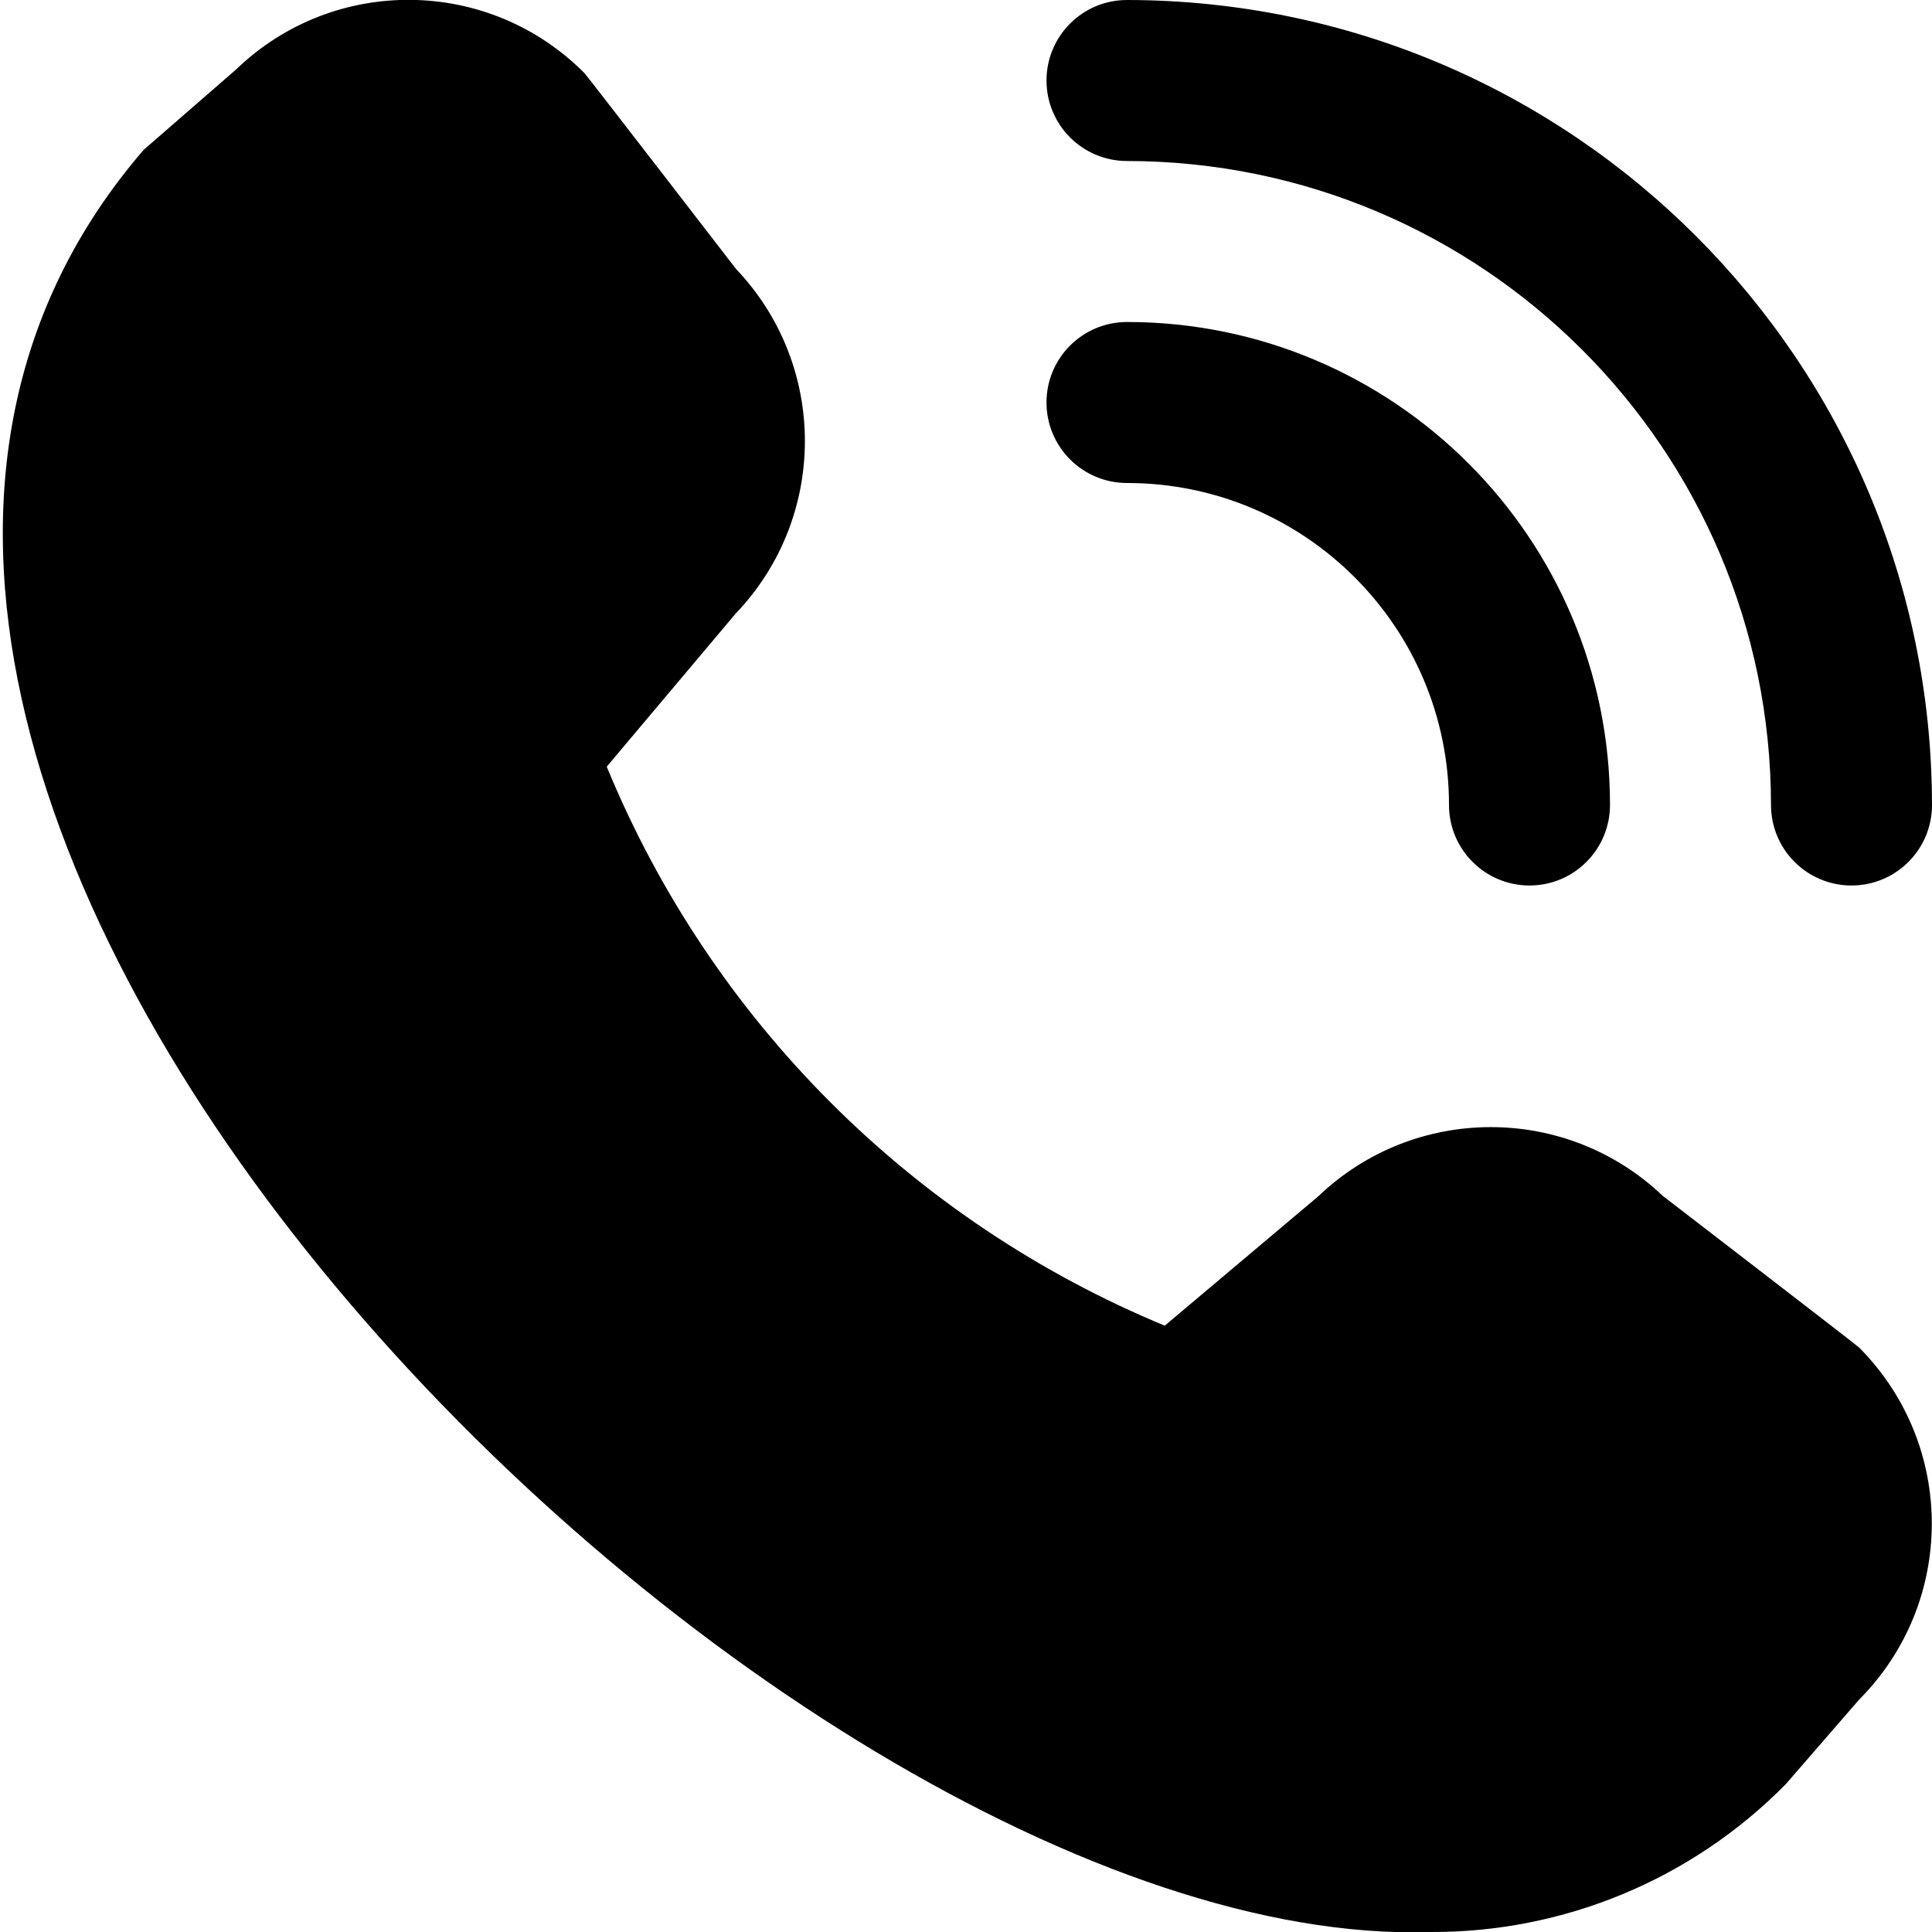
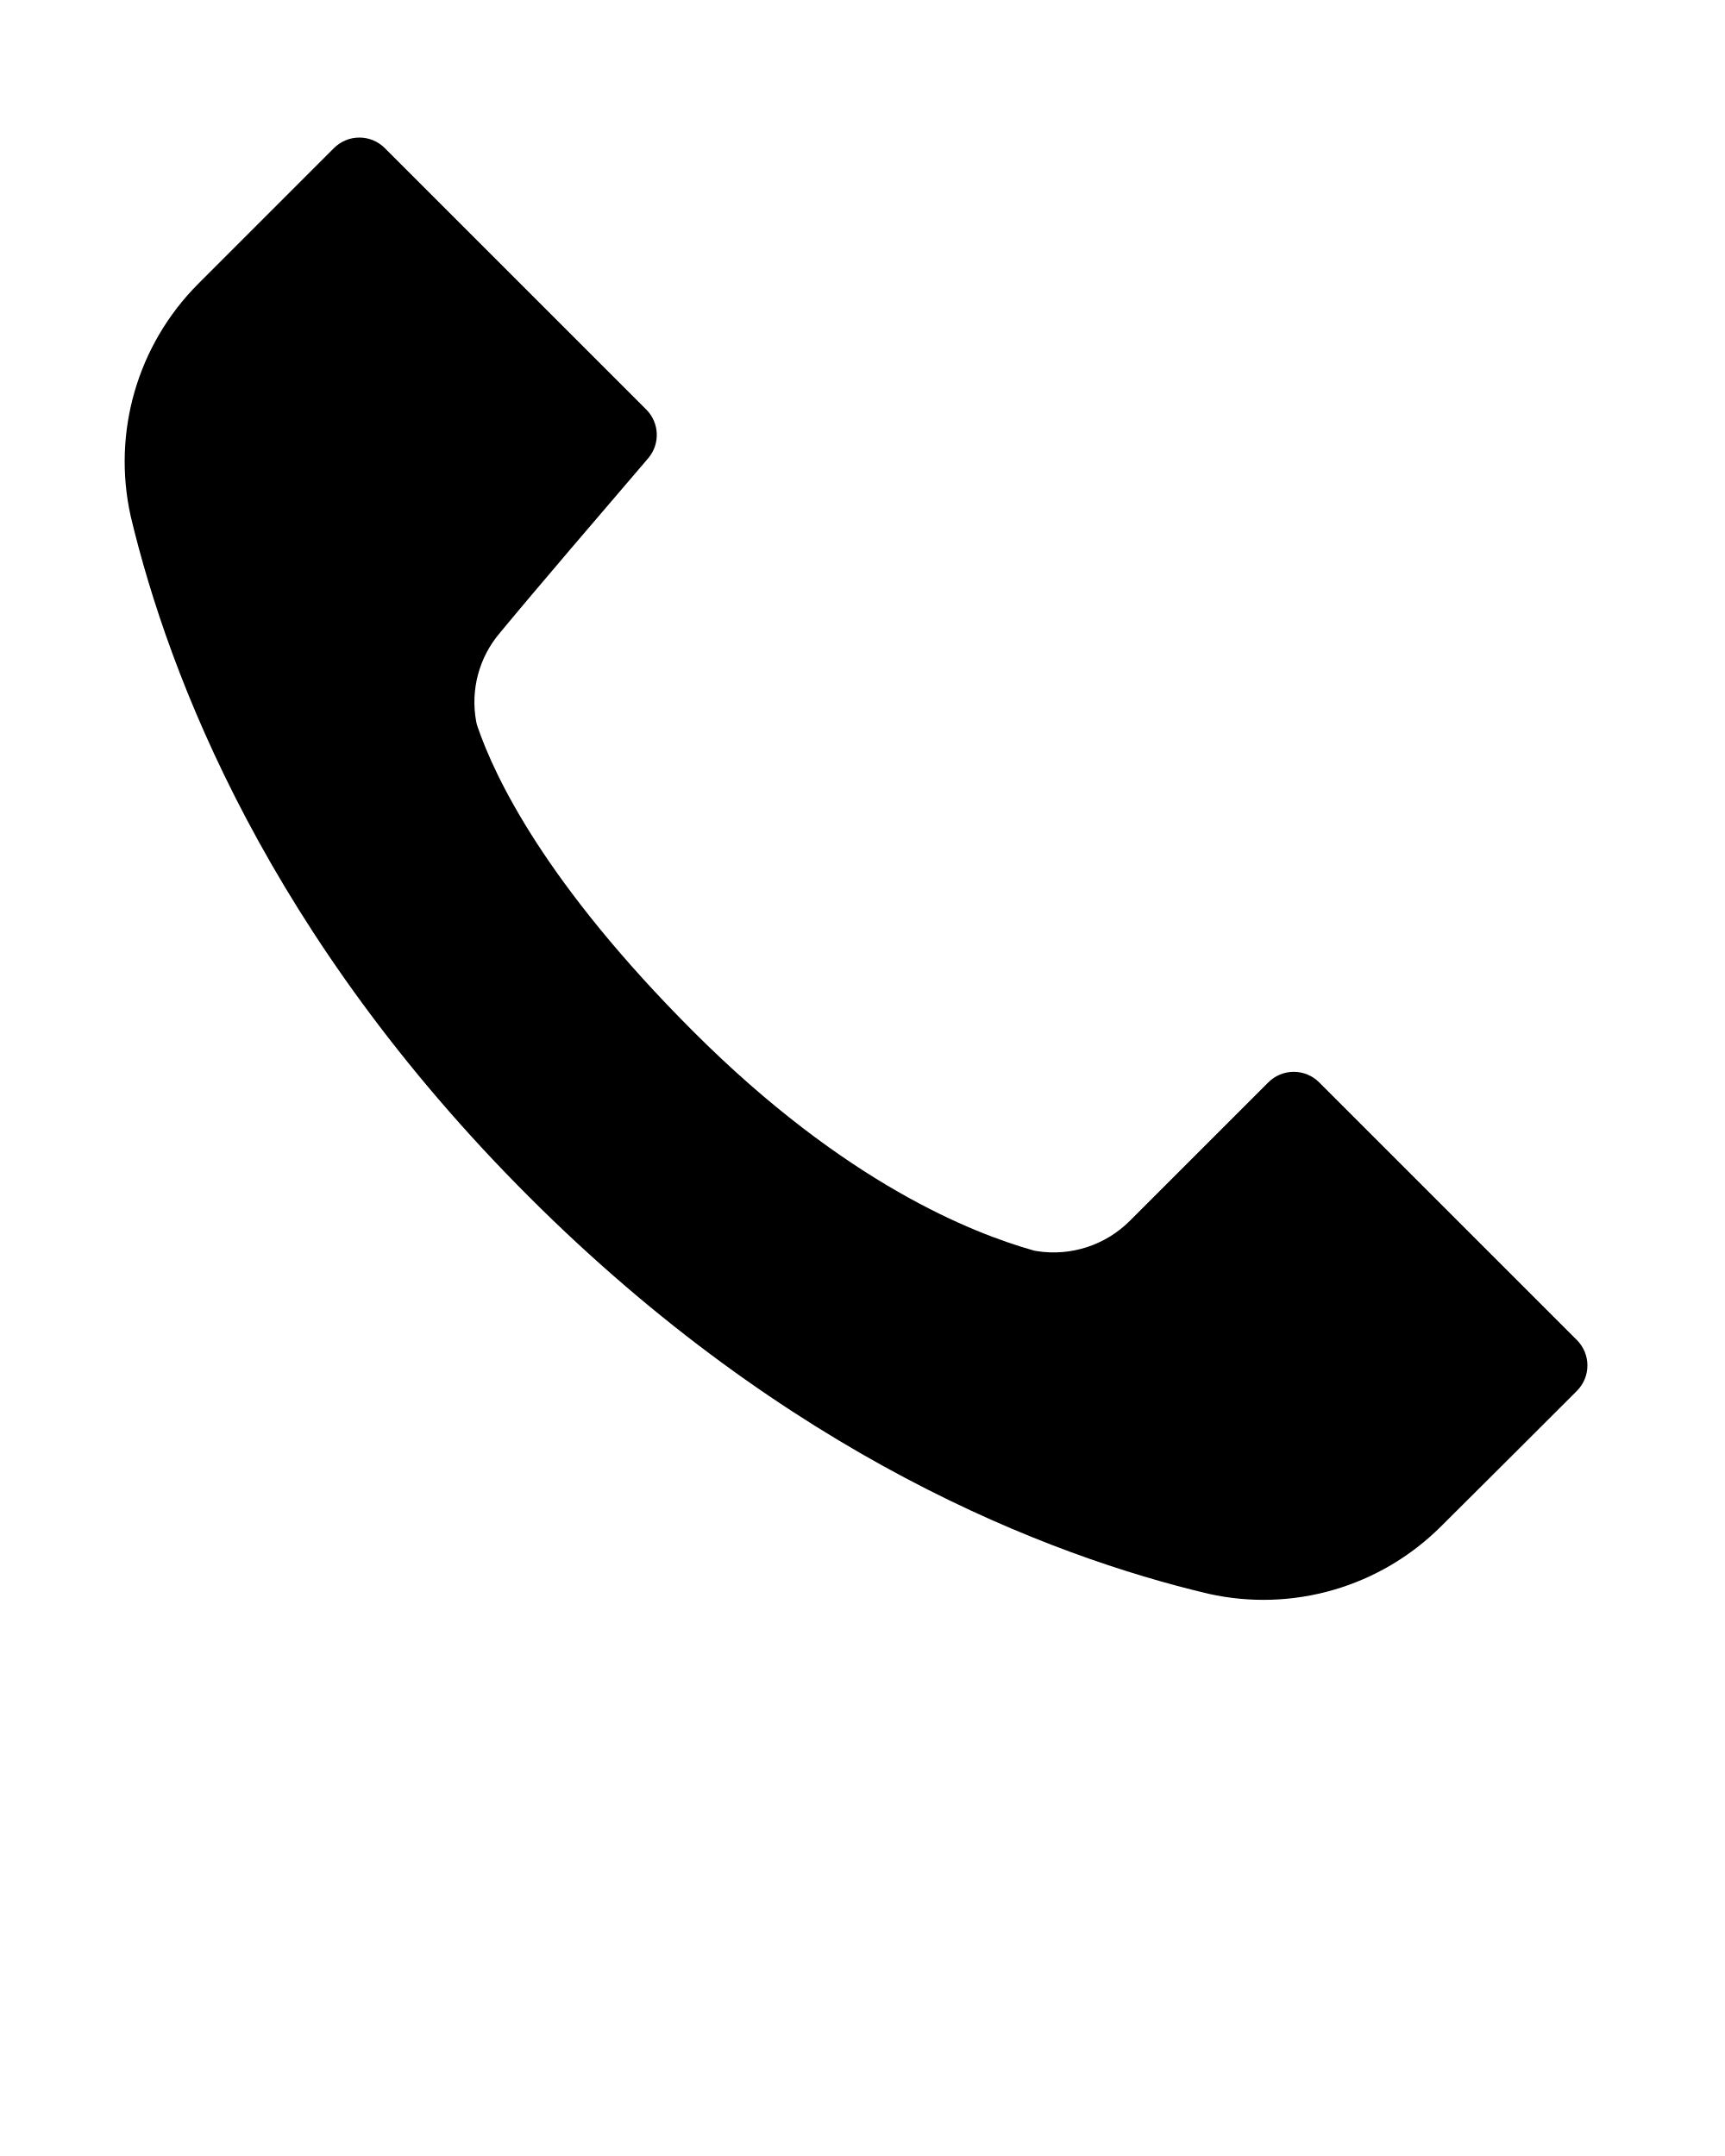
- <svg xmlns="http://www.w3.org/2000/svg" id="Layer_1" data-name="Layer 1" viewBox="0 0 24 24" width="512" height="512">
-   <path d="M23,11a1,1,0,0,1-1-1,8.008,8.008,0,0,0-8-8,1,1,0,0,1,0-2A10.011,10.011,0,0,1,24,10,1,1,0,0,1,23,11Zm-3-1a6,6,0,0,0-6-6,1,1,0,1,0,0,2,4,4,0,0,1,4,4,1,1,0,0,0,2,0Zm2.183,12.164.91-1.049a3.1,3.1,0,0,0,0-4.377c-.031-.031-2.437-1.882-2.437-1.882a3.1,3.1,0,0,0-4.281.006l-1.906,1.606A12.784,12.784,0,0,1,7.537,9.524l1.6-1.9a3.1,3.1,0,0,0,.007-4.282S7.291.939,7.26.908A3.082,3.082,0,0,0,2.934.862l-1.15,1C-5.01,9.744,9.62,24.261,17.762,24A6.155,6.155,0,0,0,22.183,22.164Z" />
+ <svg xmlns="http://www.w3.org/2000/svg" viewBox="0 0 48 60" version="1.1" xml:space="preserve" style="" x="0px" y="0px" fill-rule="evenodd" clip-rule="evenodd" stroke-linejoin="round" stroke-miterlimit="2">
+   <g transform="matrix(1,0,0,1,-432,-48)">
+     <g>
+       <path d="M442.707,52.121L449.983,59.397C450.353,59.767 450.375,60.359 450.035,60.755C448.786,62.213 446.881,64.436 445.907,65.616C445.328,66.297 445.087,67.204 445.251,68.083C445.26,68.131 445.273,68.179 445.289,68.225C445.773,69.634 447.174,72.589 451.293,76.707C455.536,80.951 459.077,82.319 460.738,82.793C460.778,82.804 460.819,82.813 460.86,82.819C461.805,82.965 462.763,82.651 463.439,81.975C463.439,81.975 467.293,78.121 467.293,78.121C467.48,77.934 467.735,77.828 468,77.828C468.265,77.828 468.52,77.934 468.707,78.121L475.879,85.293C476.066,85.48 476.172,85.735 476.172,86C476.172,86.265 476.066,86.52 475.879,86.707C475.879,86.707 475.879,86.707 475.879,86.707C474.836,87.749 473.384,89.202 472.104,90.472C472.103,90.473 472.102,90.474 472.101,90.475C470.407,92.168 467.965,92.877 465.629,92.354C461.155,91.295 453.934,88.52 446.707,81.293C439.48,74.066 436.705,66.845 435.638,62.372C435.115,60.033 435.825,57.589 437.52,55.894L441.293,52.121C441.48,51.934 441.735,51.828 442,51.828C442.265,51.828 442.52,51.934 442.707,52.121Z" />
+     </g>
+   </g>
</svg>
